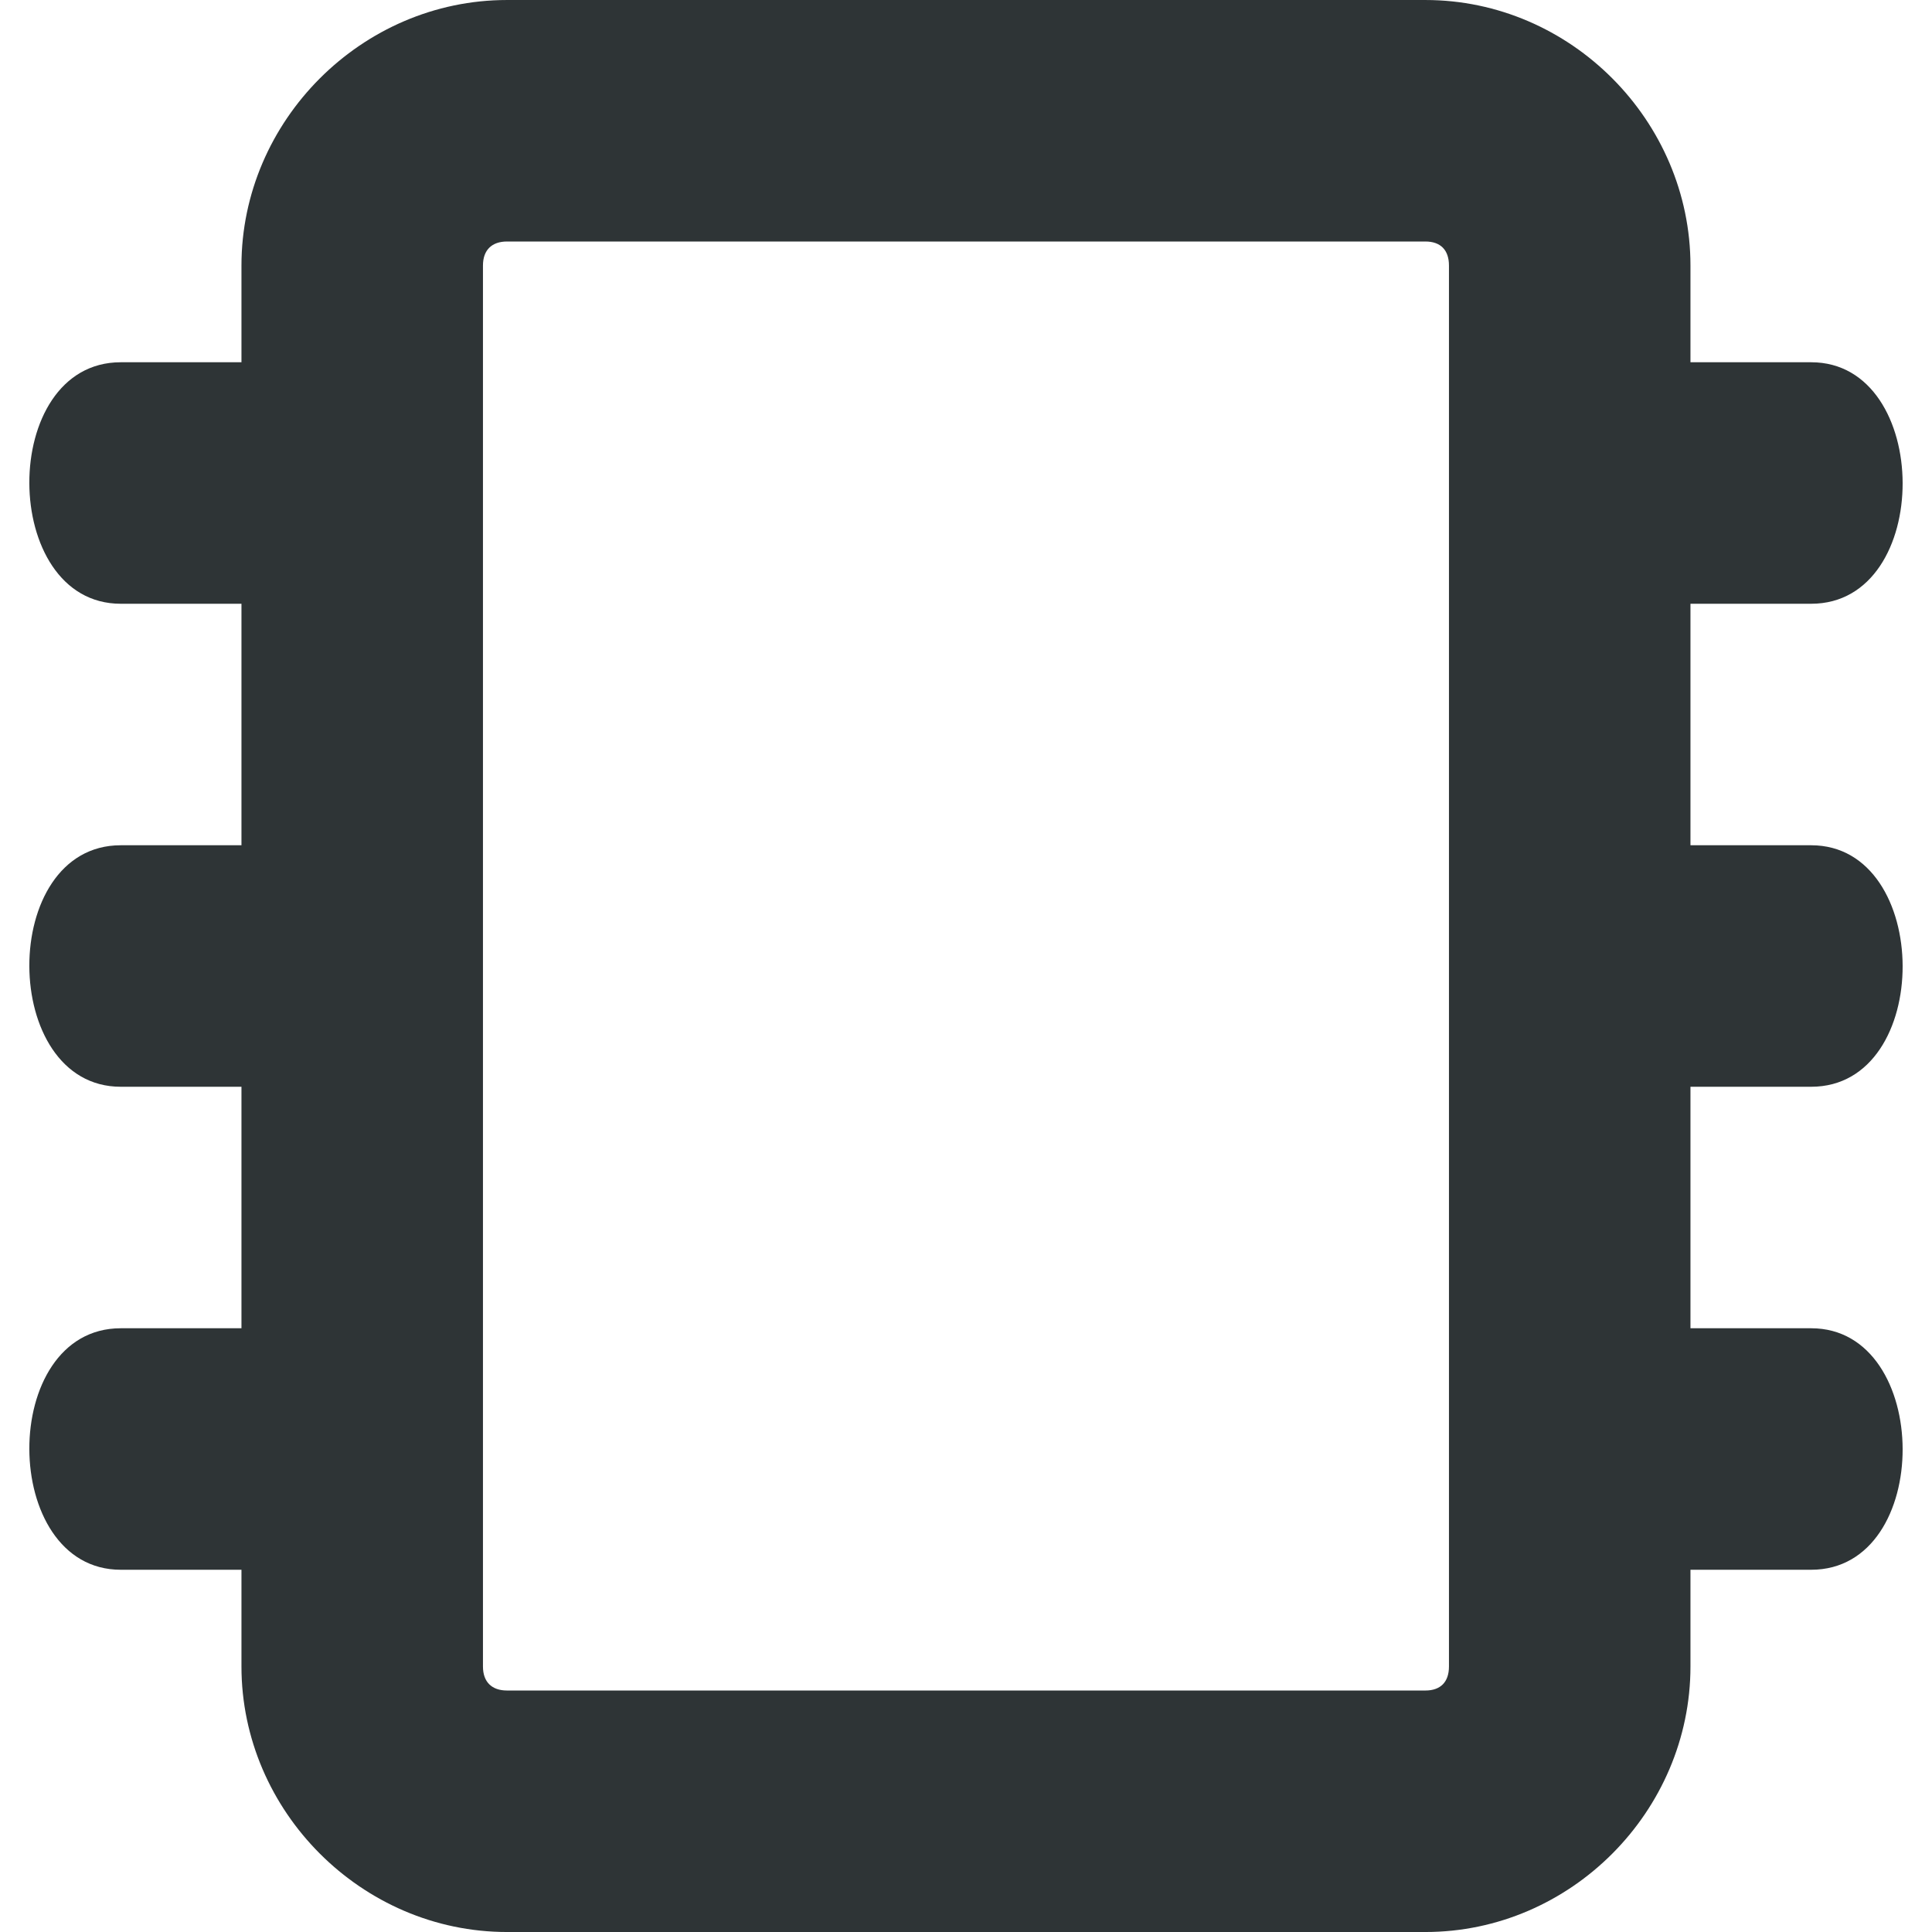
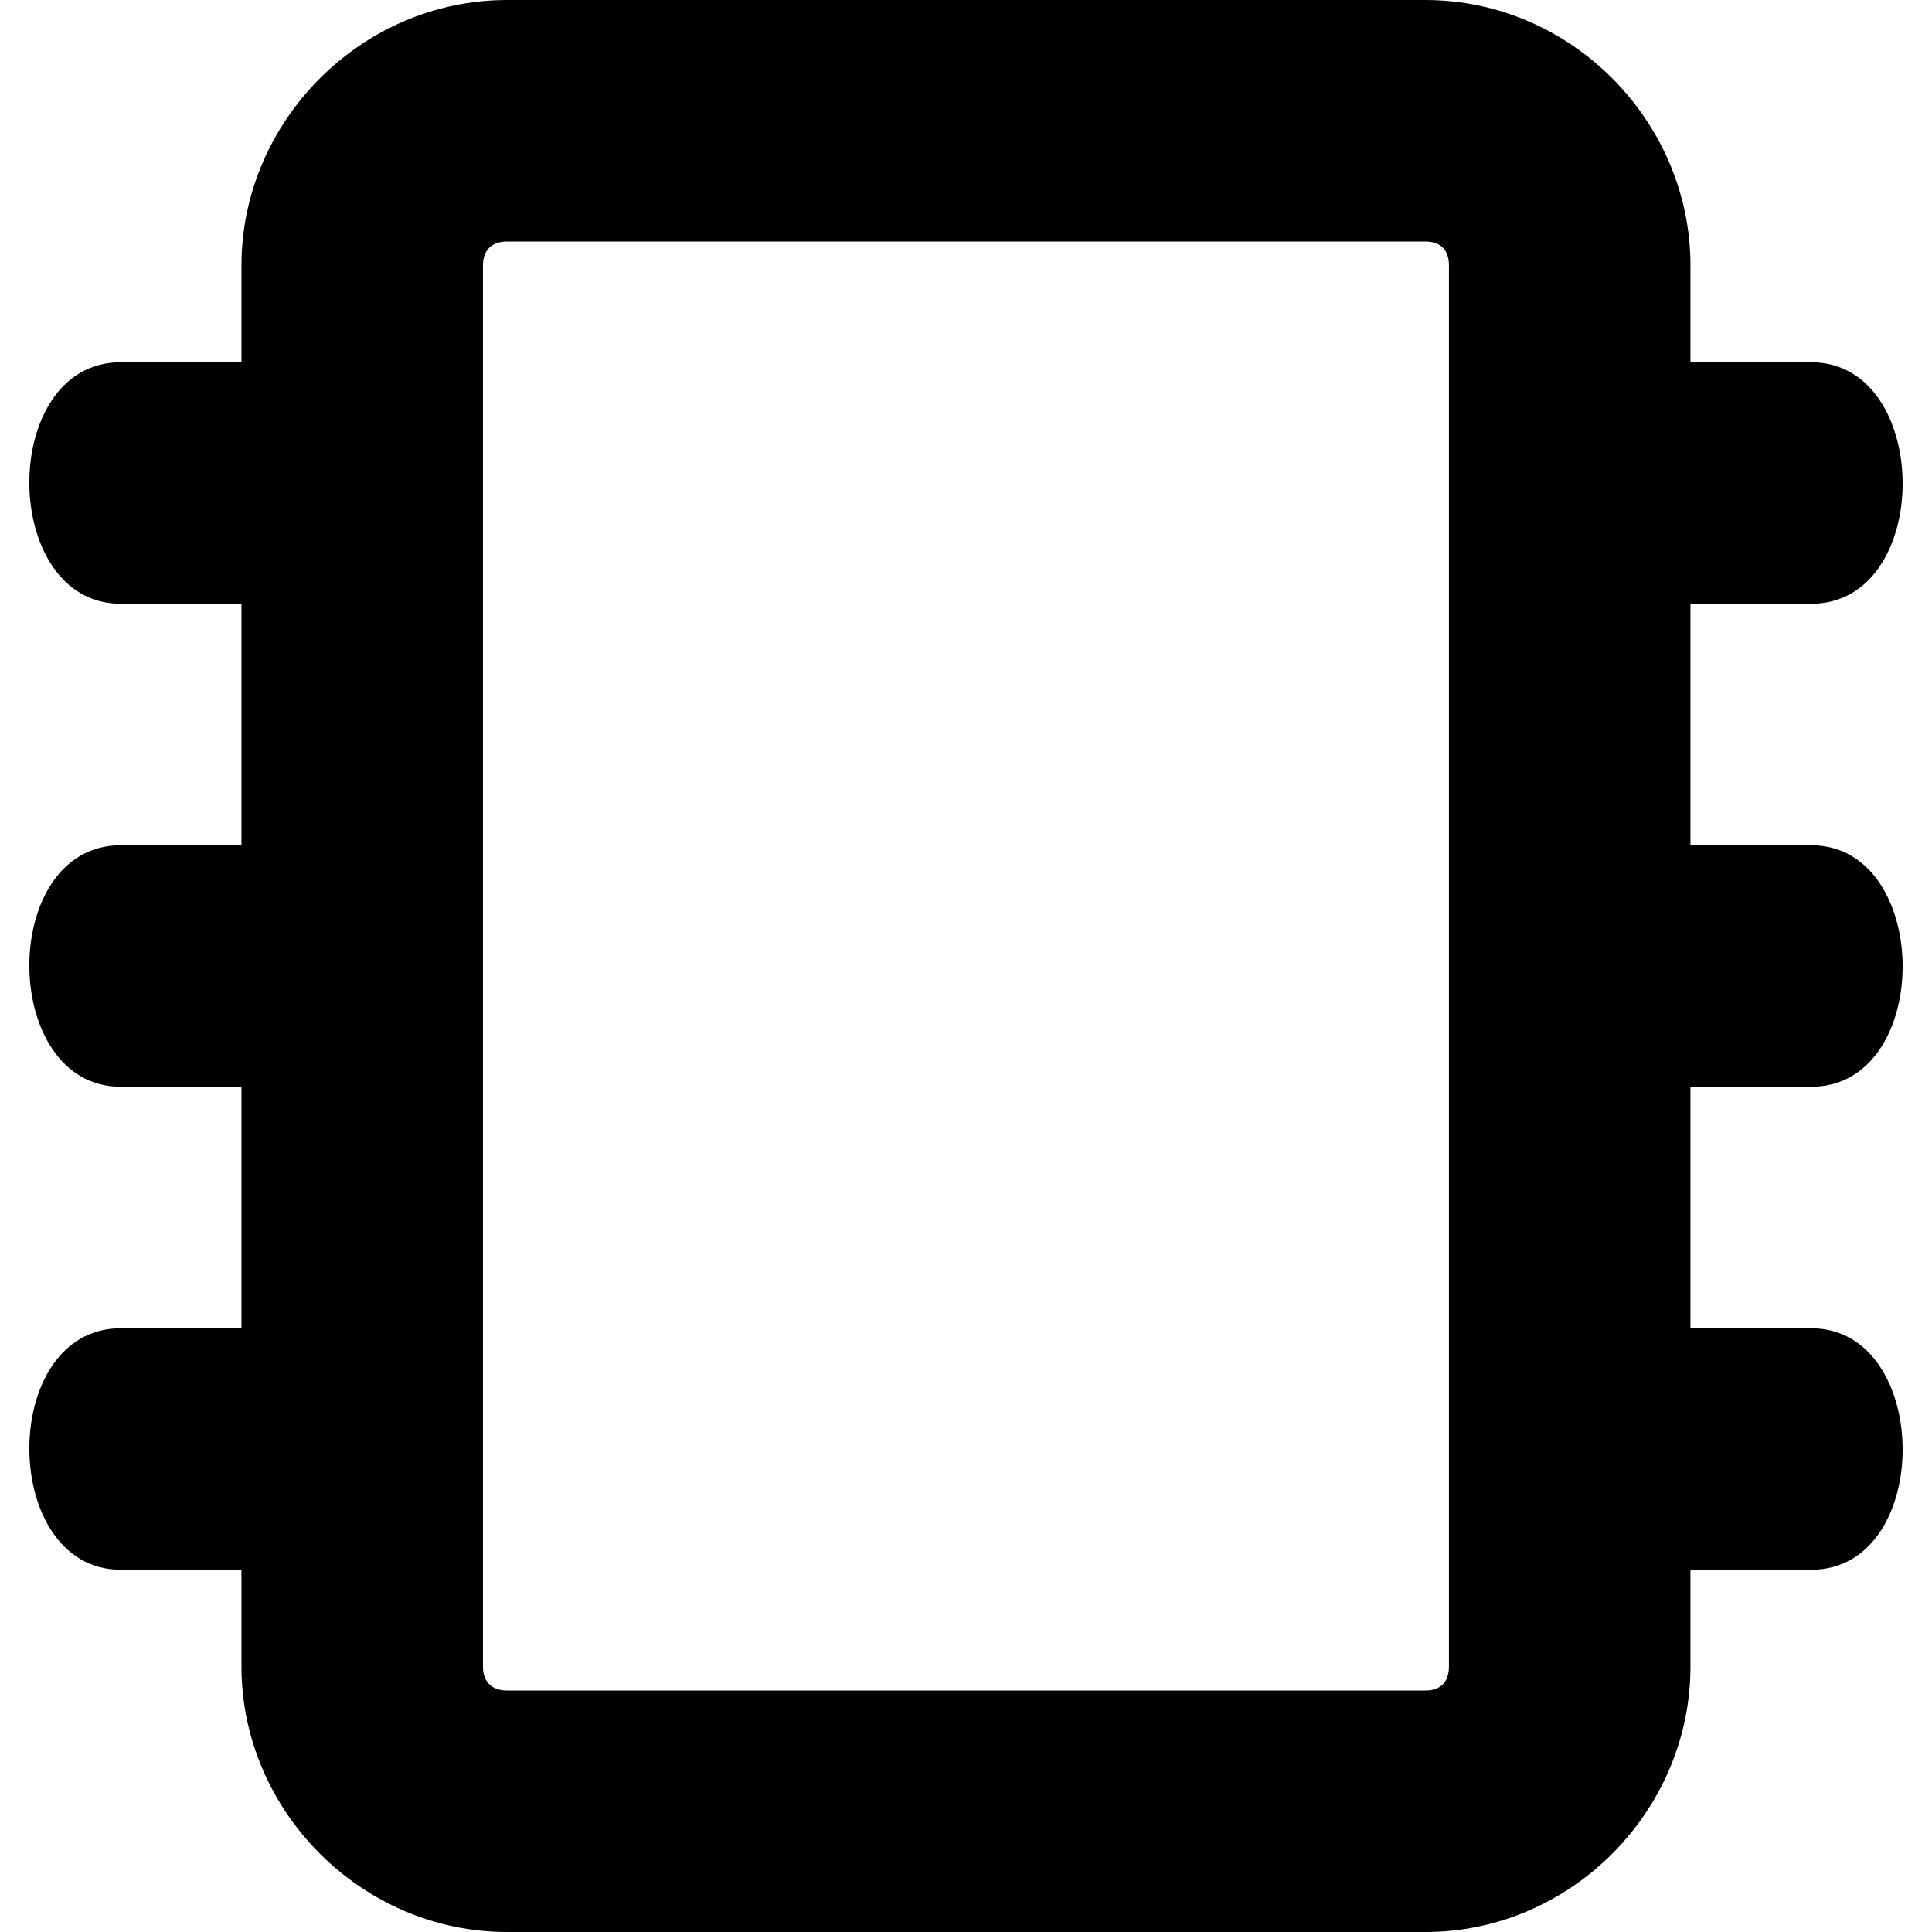
<svg xmlns="http://www.w3.org/2000/svg" width="16px" height="16px" viewBox="0 0 16 16" version="1.1" id="svg13">
  <defs id="defs17" />
  <g id="g5023" transform="translate(0.4296675,-1.329924)">
-     <path d="M 0.57,4.33 H 2.67 v 2 H 0.57 c -1.004,0 -1.014,-2 0,-2 z" fill="#2e3436" id="path145" style="stroke-width:1.225" />
-     <path d="M 0.57,8.33 H 2.67 v 2 H 0.57 c -1.004,0 -1.014,-2 0,-2 z" fill="#2e3436" id="path145-7" style="stroke-width:1.225" />
-     <path d="m 0.57,12.33 h 2.1 v 2 h -2.1 c -1.004,0 -1.014,-2 0,-2 z" fill="#2e3436" id="path145-5" style="stroke-width:1.225" />
-     <path d="m 14.57,6.33 h -2.1 v -2 h 2.1 c 1.004,0 1.015,2 0,2 z" fill="#2e3436" id="path145-3" style="stroke-width:1.225" />
-     <path d="M 14.57,10.33 H 12.47 V 8.33 h 2.1 c 1.004,0 1.015,2 0,2 z" fill="#2e3436" id="path145-7-5" style="stroke-width:1.225" />
-     <path d="m 14.57,14.33 h -2.1 v -2 h 2.1 c 1.004,0 1.015,2 0,2 z" fill="#2e3436" id="path145-5-6" style="stroke-width:1.225" />
-     <path d="m 3.769,1.33 c -1.203,0 -2.199,1 -2.199,2.199 V 15.131 c 0,1.199 0.996,2.199 2.199,2.199 h 7.606 c 1.203,0 2.195,-1 2.195,-2.199 V 3.529 c 0,-1.199 -0.992,-2.199 -2.195,-2.199 z m 0,2 h 7.606 c 0.125,0 0.195,0.07 0.195,0.199 V 15.131 c 0,0.129 -0.07,0.199 -0.195,0.199 l -7.606,10e-7 c -0.125,0 -0.199,-0.07 -0.199,-0.199 V 3.529 c 0,-0.129 0.074,-0.199 0.199,-0.199 z" fill="#2e3436" id="path147-3" />
+     <path d="M 0.57,4.33 H 2.67 v 2 H 0.57 c -1.004,0 -1.014,-2 0,-2 z" fill="currentColor" id="path145" style="stroke-width:1.225" />
+     <path d="M 0.57,8.33 H 2.67 v 2 H 0.57 c -1.004,0 -1.014,-2 0,-2 z" fill="currentColor" id="path145-7" style="stroke-width:1.225" />
+     <path d="m 0.57,12.33 h 2.1 v 2 h -2.1 c -1.004,0 -1.014,-2 0,-2 z" fill="currentColor" id="path145-5" style="stroke-width:1.225" />
+     <path d="m 14.57,6.33 h -2.1 v -2 h 2.1 c 1.004,0 1.015,2 0,2 z" fill="currentColor" id="path145-3" style="stroke-width:1.225" />
+     <path d="M 14.57,10.33 H 12.47 V 8.33 h 2.1 c 1.004,0 1.015,2 0,2 z" fill="currentColor" id="path145-7-5" style="stroke-width:1.225" />
+     <path d="m 14.57,14.33 h -2.1 v -2 h 2.1 c 1.004,0 1.015,2 0,2 z" fill="currentColor" id="path145-5-6" style="stroke-width:1.225" />
+     <path d="m 3.769,1.33 c -1.203,0 -2.199,1 -2.199,2.199 V 15.131 c 0,1.199 0.996,2.199 2.199,2.199 h 7.606 c 1.203,0 2.195,-1 2.195,-2.199 V 3.529 c 0,-1.199 -0.992,-2.199 -2.195,-2.199 z m 0,2 h 7.606 c 0.125,0 0.195,0.07 0.195,0.199 V 15.131 c 0,0.129 -0.07,0.199 -0.195,0.199 l -7.606,10e-7 c -0.125,0 -0.199,-0.07 -0.199,-0.199 V 3.529 c 0,-0.129 0.074,-0.199 0.199,-0.199 z" fill="currentColor" id="path147-3" />
  </g>
</svg>
